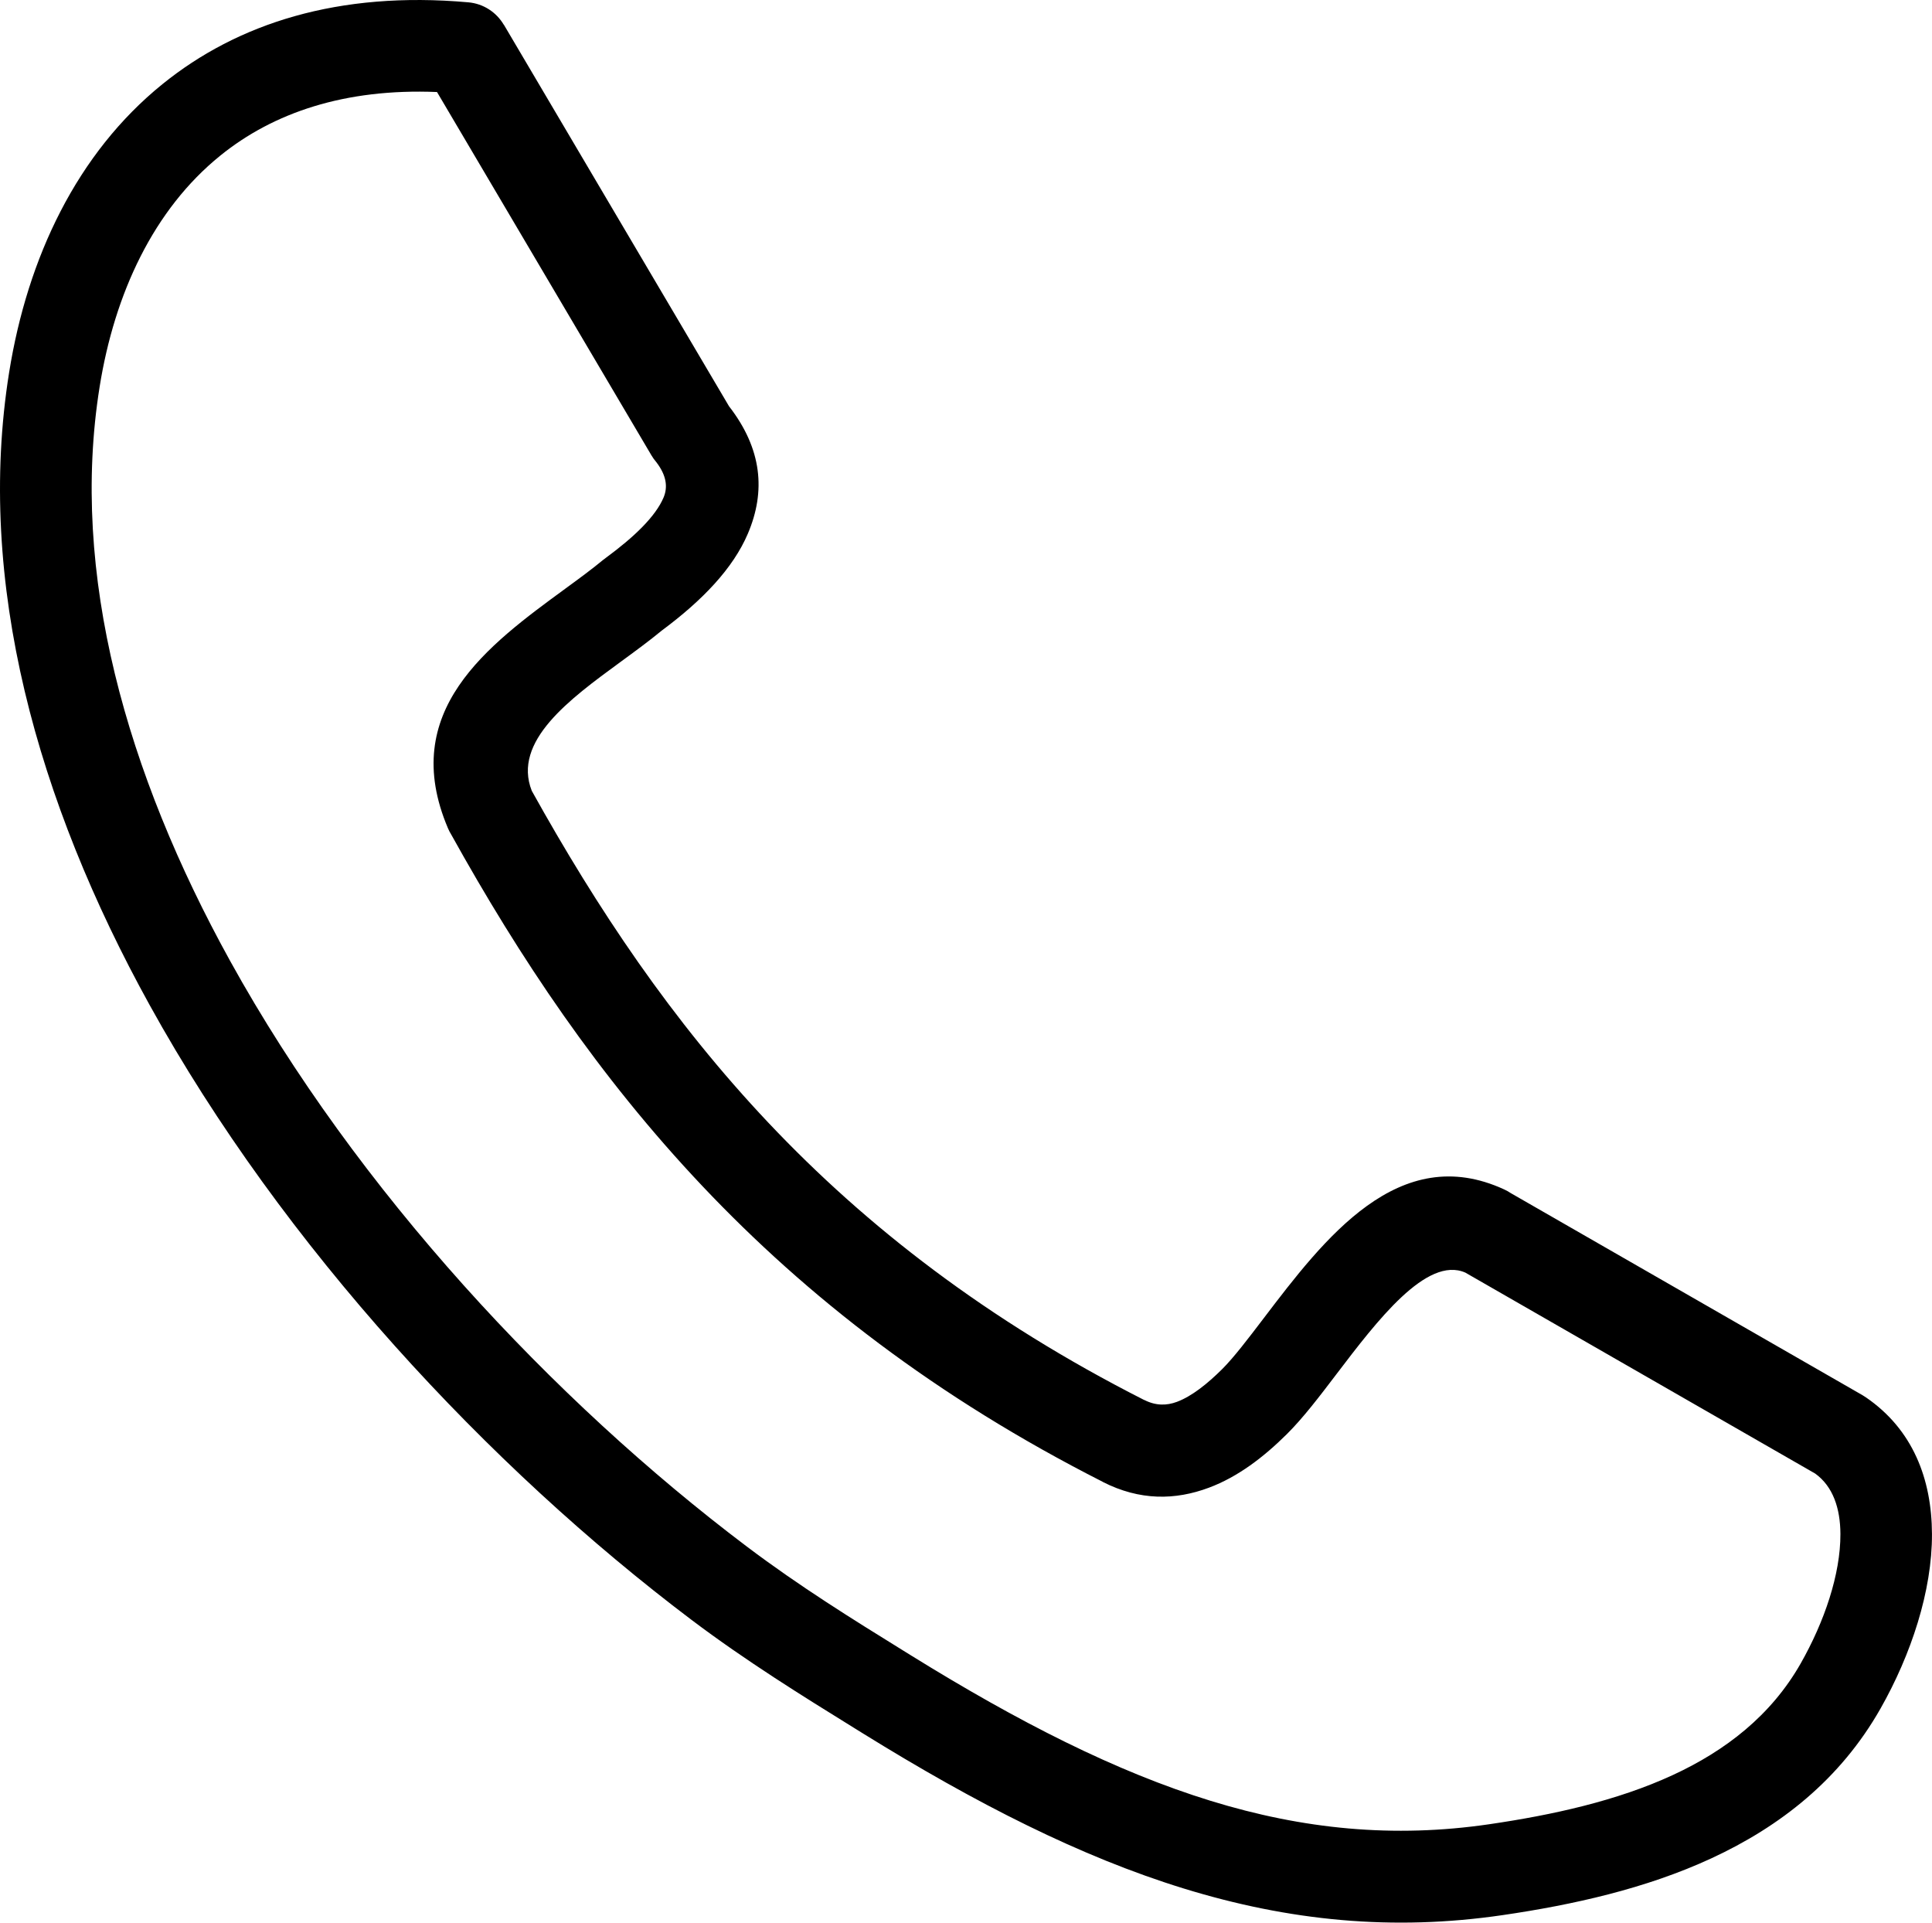
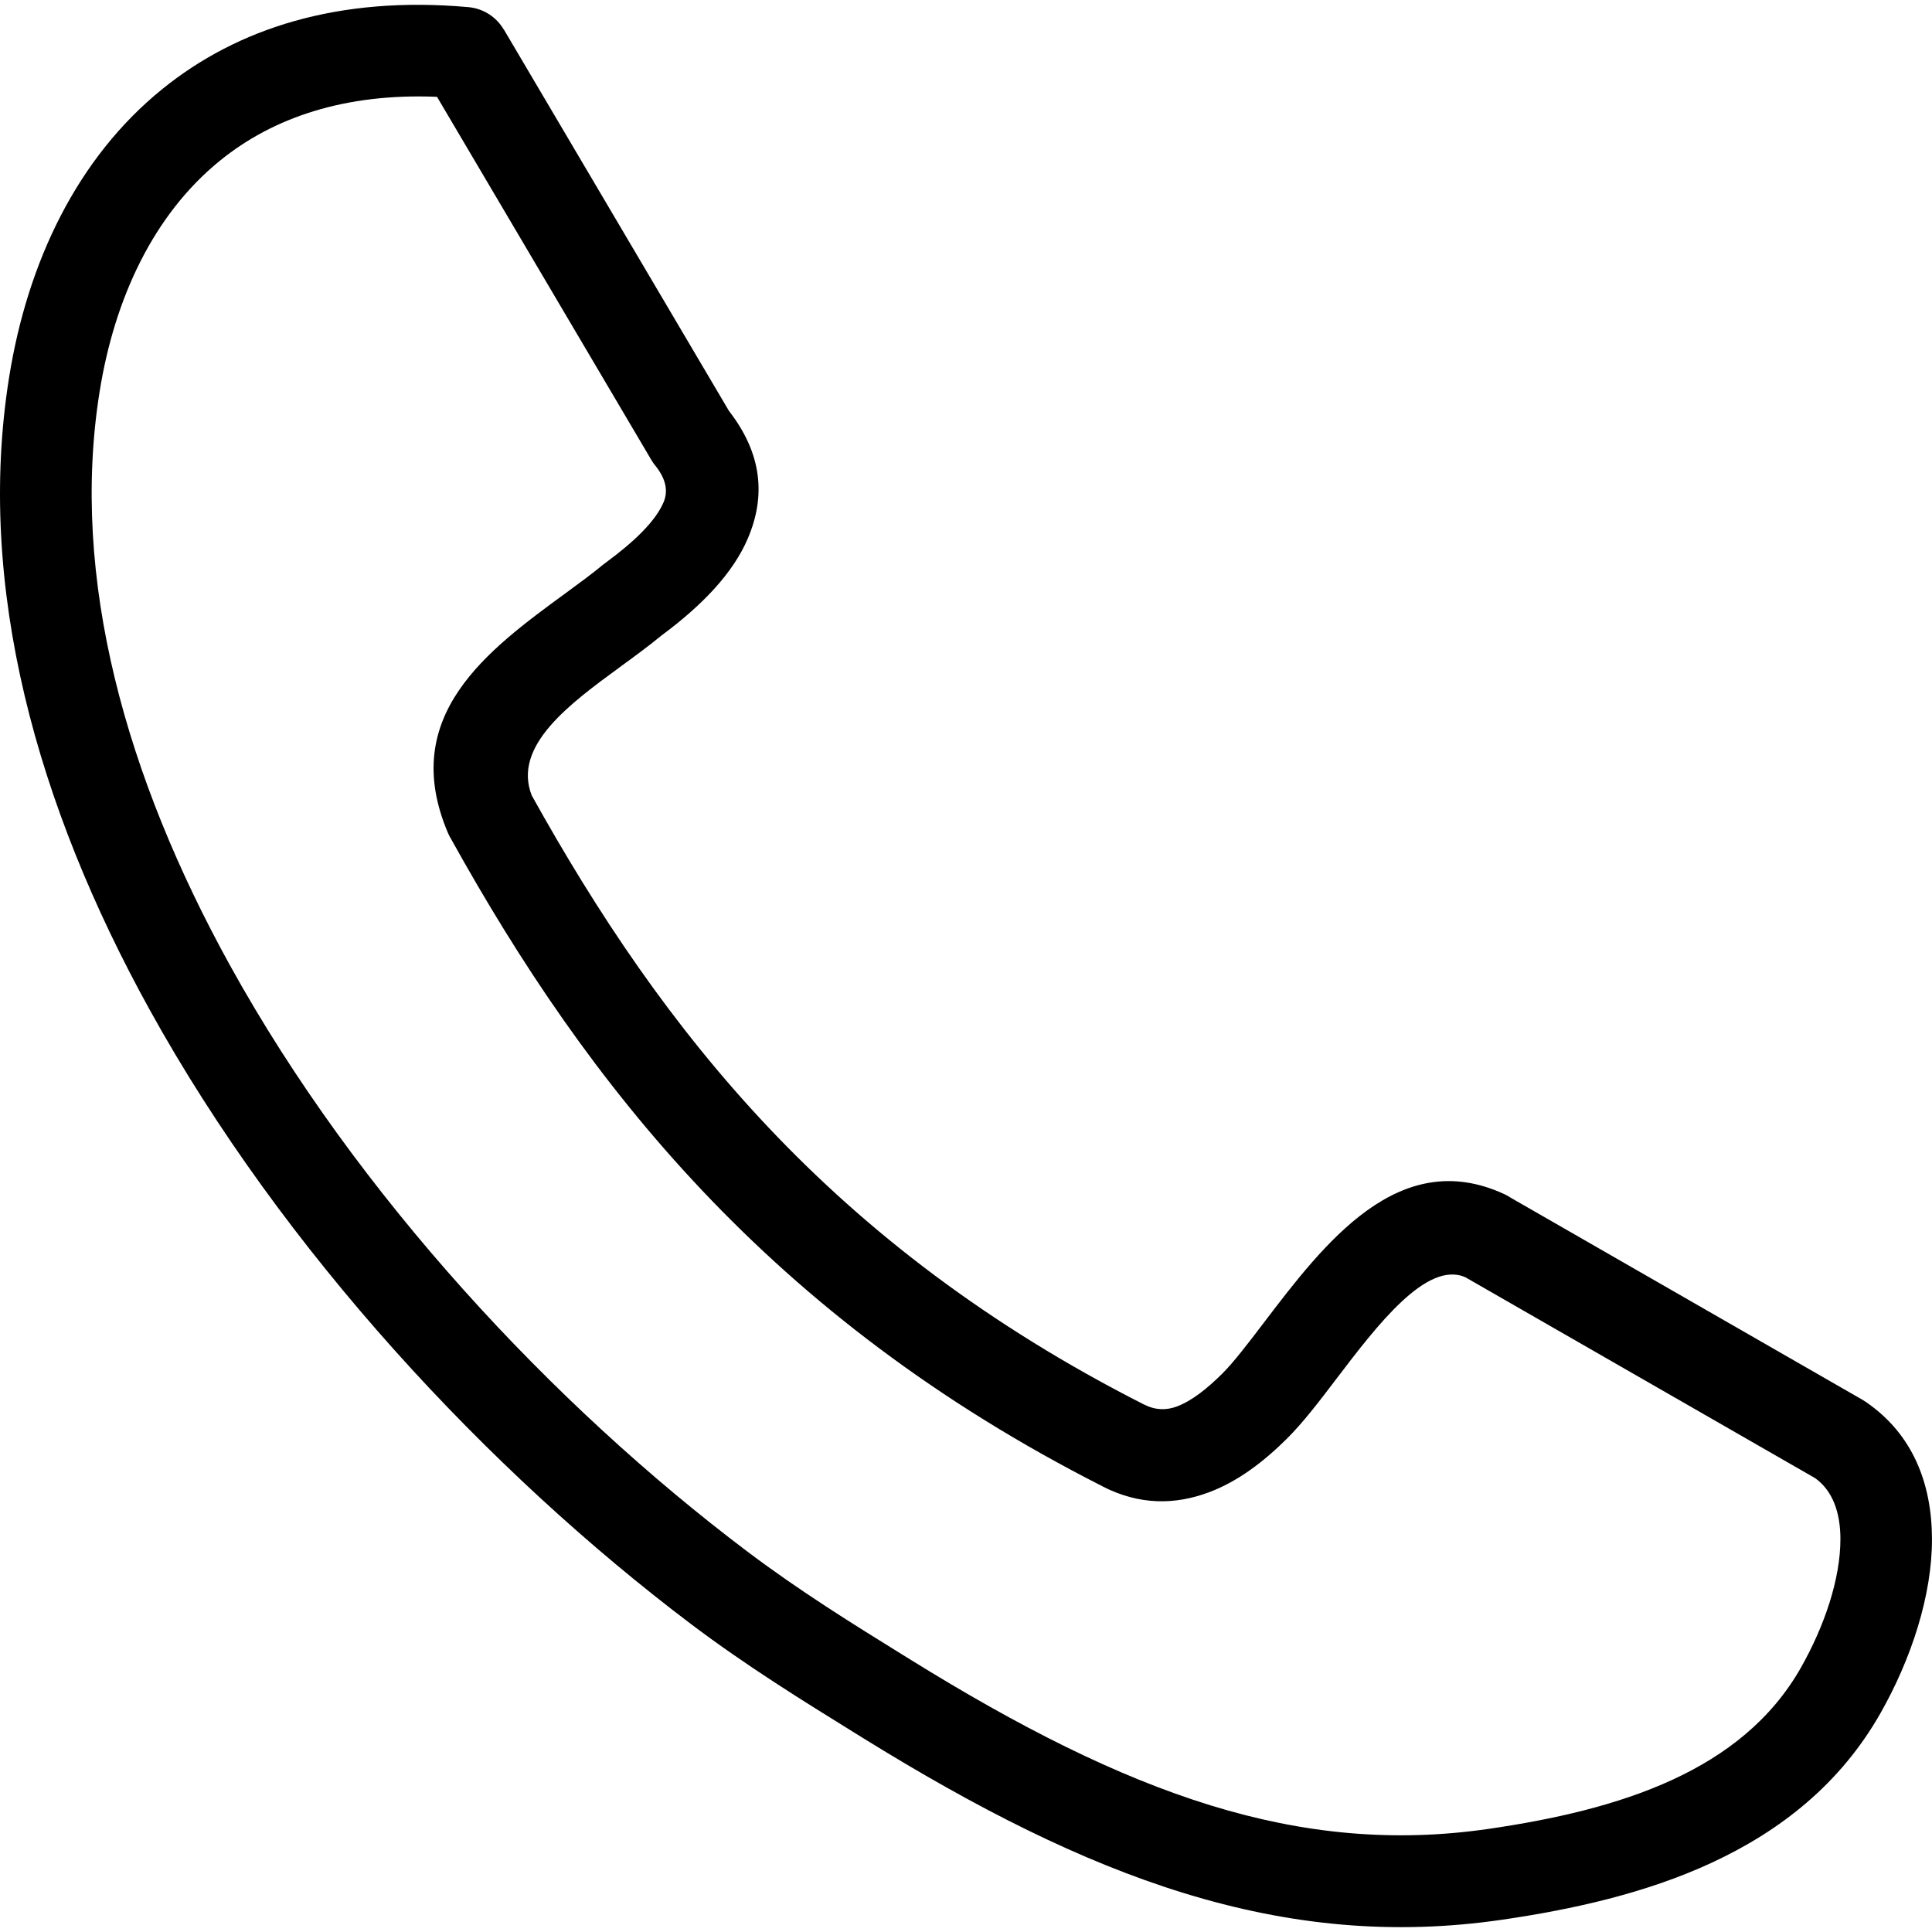
- <svg xmlns="http://www.w3.org/2000/svg" version="1.1" id="Layer_1" x="0px" y="0px" width="122.88px" height="122.267px" viewBox="0 0 122.88 122.267" enable-background="new 0 0 122.88 122.267" xml:space="preserve">
+ <svg xmlns="http://www.w3.org/2000/svg" version="1.1" id="Layer_1" x="0px" y="0px" viewBox="0 -0.306 122.88 122.88" enable-background="new 0 0 122.88 122.267" xml:space="preserve">
  <g fill="currentColor">
    <path d="M33.822,50.291c4.137,7.442,8.898,14.604,15.074,21.133C55.1,77.984,62.782,83.962,72.771,89.03l0.01,0.005l0.002-0.005 c0.728,0.371,1.421,0.362,2.072,0.118c0.944-0.353,1.927-1.137,2.883-2.086c0.729-0.726,1.643-1.924,2.631-3.223 c3.846-5.054,8.601-11.301,15.314-8.193c0.142,0.065,0.276,0.141,0.402,0.226l22.373,12.852c0.08,0.046,0.157,0.095,0.23,0.147 c2.966,2.036,4.177,5.172,4.19,8.683c0.014,3.621-1.329,7.674-3.274,11.101c-2.565,4.517-6.387,7.502-10.761,9.525 c-4.17,1.928-8.798,2.954-13.267,3.608c-6.989,1.025-13.578,0.374-20.288-1.692c-6.55-2.017-13.176-5.385-20.4-9.86l-0.526-0.326 c-3.326-2.06-6.906-4.276-10.389-6.904C31.108,93.296,18.007,79.283,9.512,63.904C2.361,50.958-1.552,36.995,0.581,23.681 C1.75,16.375,4.901,9.743,10.333,5.35c4.762-3.853,11.188-5.94,19.448-5.203c0.973,0.084,1.793,0.639,2.255,1.419l0.006-0.003 l14.324,24.27c2.11,2.718,2.344,5.415,1.203,8.096c-0.943,2.218-2.892,4.251-5.476,6.168c-0.786,0.65-1.708,1.325-2.659,2.021 C36.236,44.459,32.578,47.136,33.822,50.291L33.822,50.291z M44.67,75.422C38.066,68.44,33.035,60.88,28.695,53.065 c-0.076-0.123-0.144-0.253-0.202-0.39c-3.174-7.459,2.52-11.625,7.493-15.262c0.845-0.618,1.663-1.217,2.401-1.829l0.002,0.003 c0.043-0.036,0.088-0.071,0.135-0.105c1.843-1.354,3.171-2.647,3.678-3.837c0.289-0.679,0.182-1.426-0.466-2.265 c-0.111-0.129-0.213-0.271-0.303-0.423L27.795,5.852c-5.869-0.241-10.419,1.321-13.784,4.044 c-4.239,3.429-6.723,8.759-7.674,14.699c-1.905,11.894,1.716,24.594,8.292,36.5c8.078,14.623,20.575,27.977,32.864,37.25 c3.379,2.55,6.776,4.653,9.932,6.607l0.526,0.326c6.818,4.223,13.017,7.386,19.052,9.244c5.876,1.809,11.634,2.38,17.729,1.486 c4.009-0.587,8.113-1.485,11.668-3.129c3.351-1.55,6.248-3.785,8.134-7.104c1.496-2.637,2.53-5.653,2.521-8.222 c-0.006-1.63-0.472-3.029-1.605-3.844L93.2,80.93c-2.461-1.081-5.629,3.081-8.193,6.45c-1.104,1.452-2.125,2.792-3.156,3.817 c-1.477,1.466-3.118,2.723-4.962,3.411c-2.136,0.799-4.395,0.834-6.755-0.37l0.002-0.004C59.522,88.849,51.323,82.457,44.67,75.422 L44.67,75.422z" />
  </g>
</svg>
